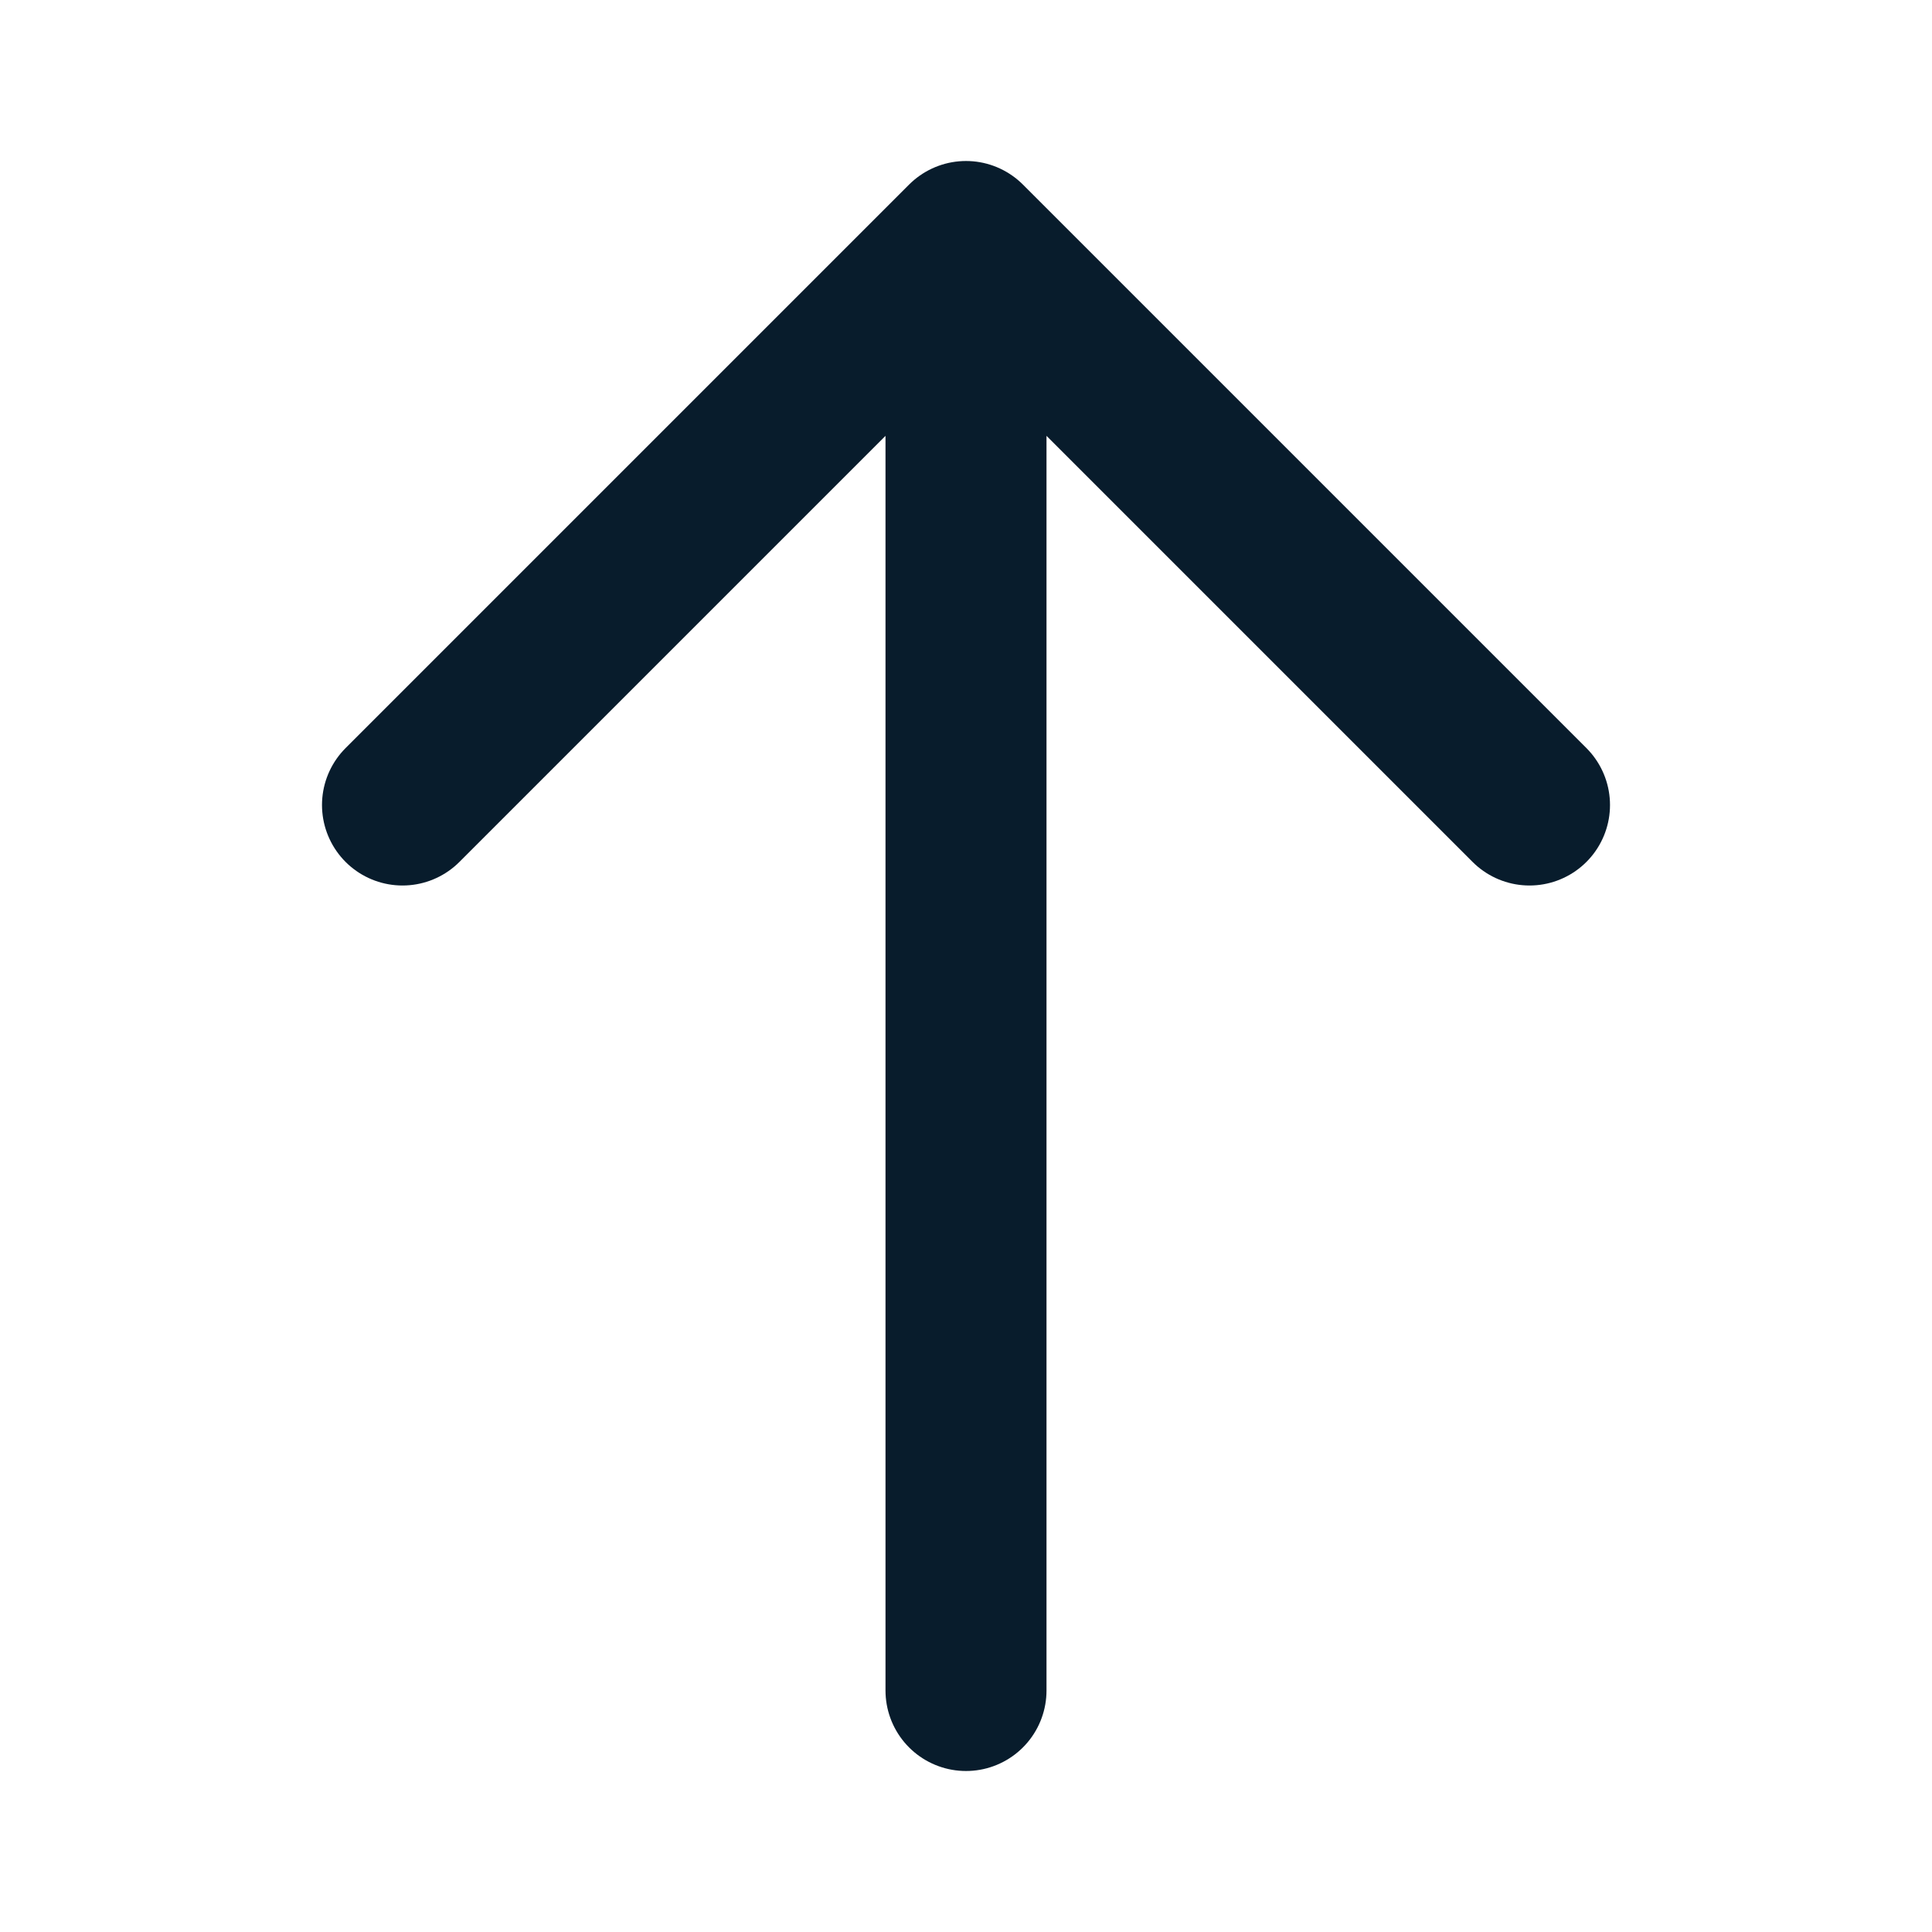
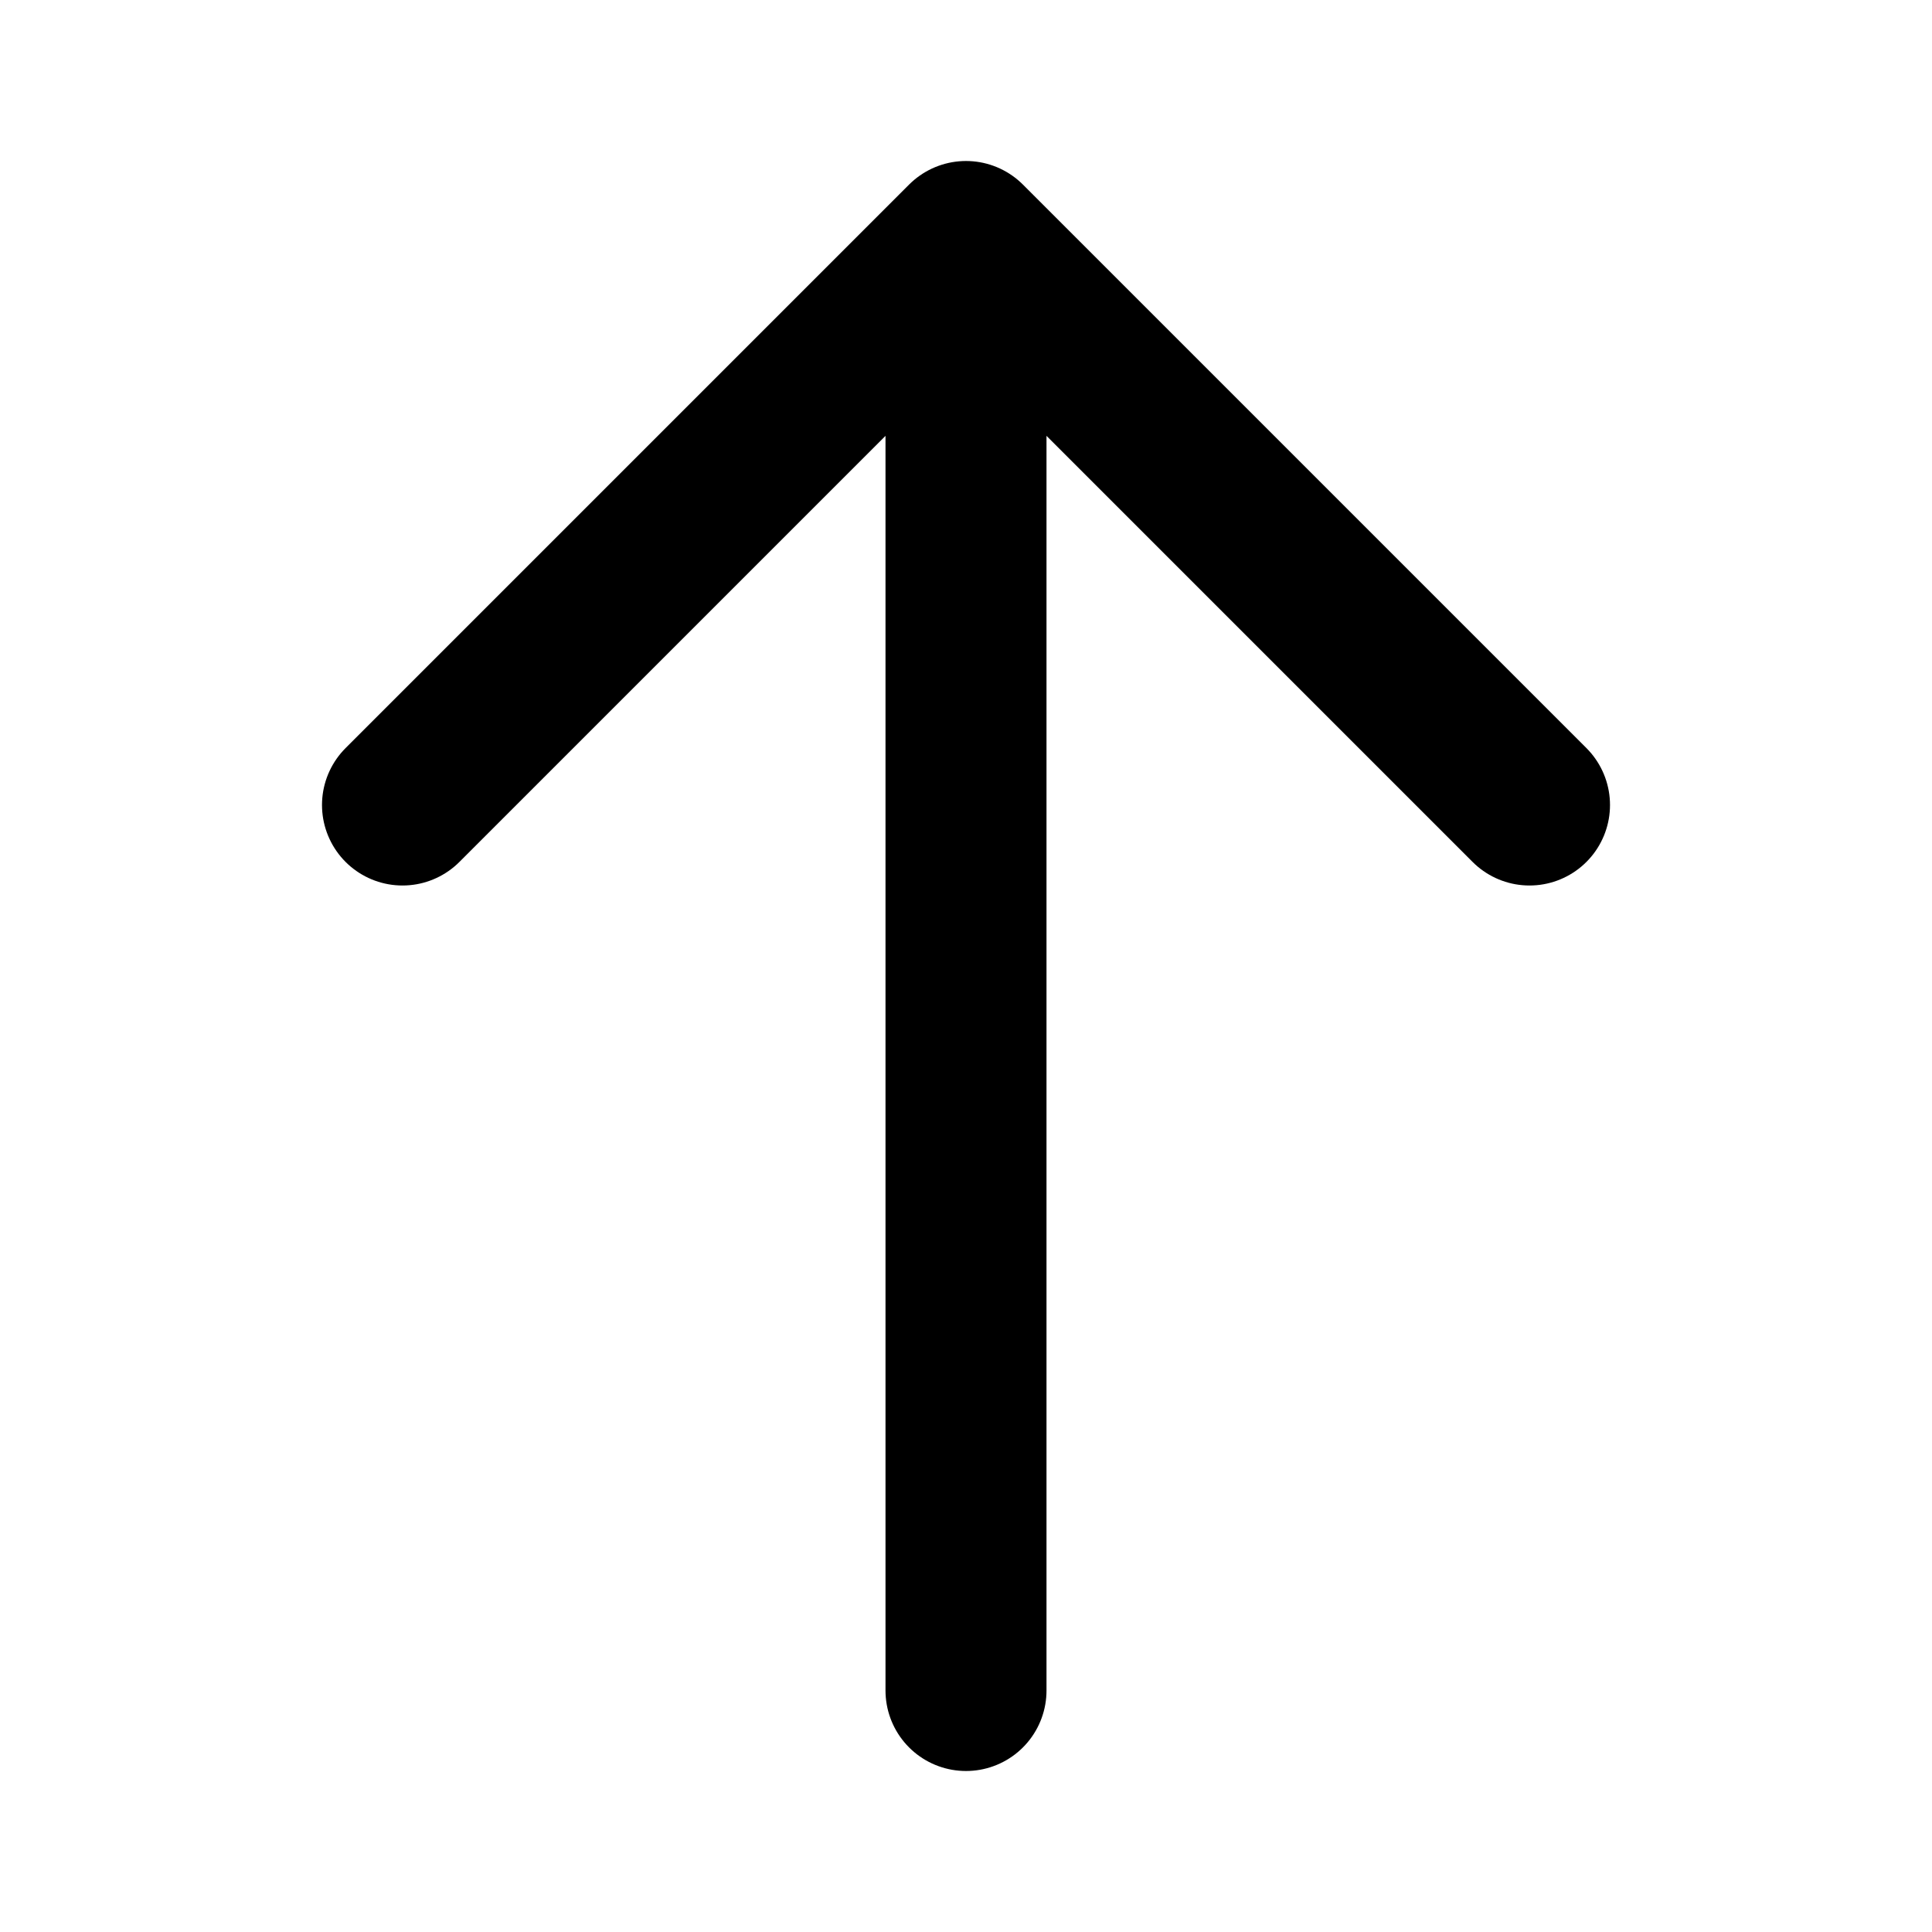
<svg xmlns="http://www.w3.org/2000/svg" width="24" height="24" viewBox="0 0 24 24" fill="none">
-   <path d="M19 10L12 3L5 10M12 3V21" stroke="#081C2C" stroke-width="2" stroke-linecap="round" stroke-linejoin="round" />
+   <path d="M19 10L12 3L5 10M12 3V21" stroke="currentColor" stroke-width="2" stroke-linecap="round" stroke-linejoin="round" />
</svg>
